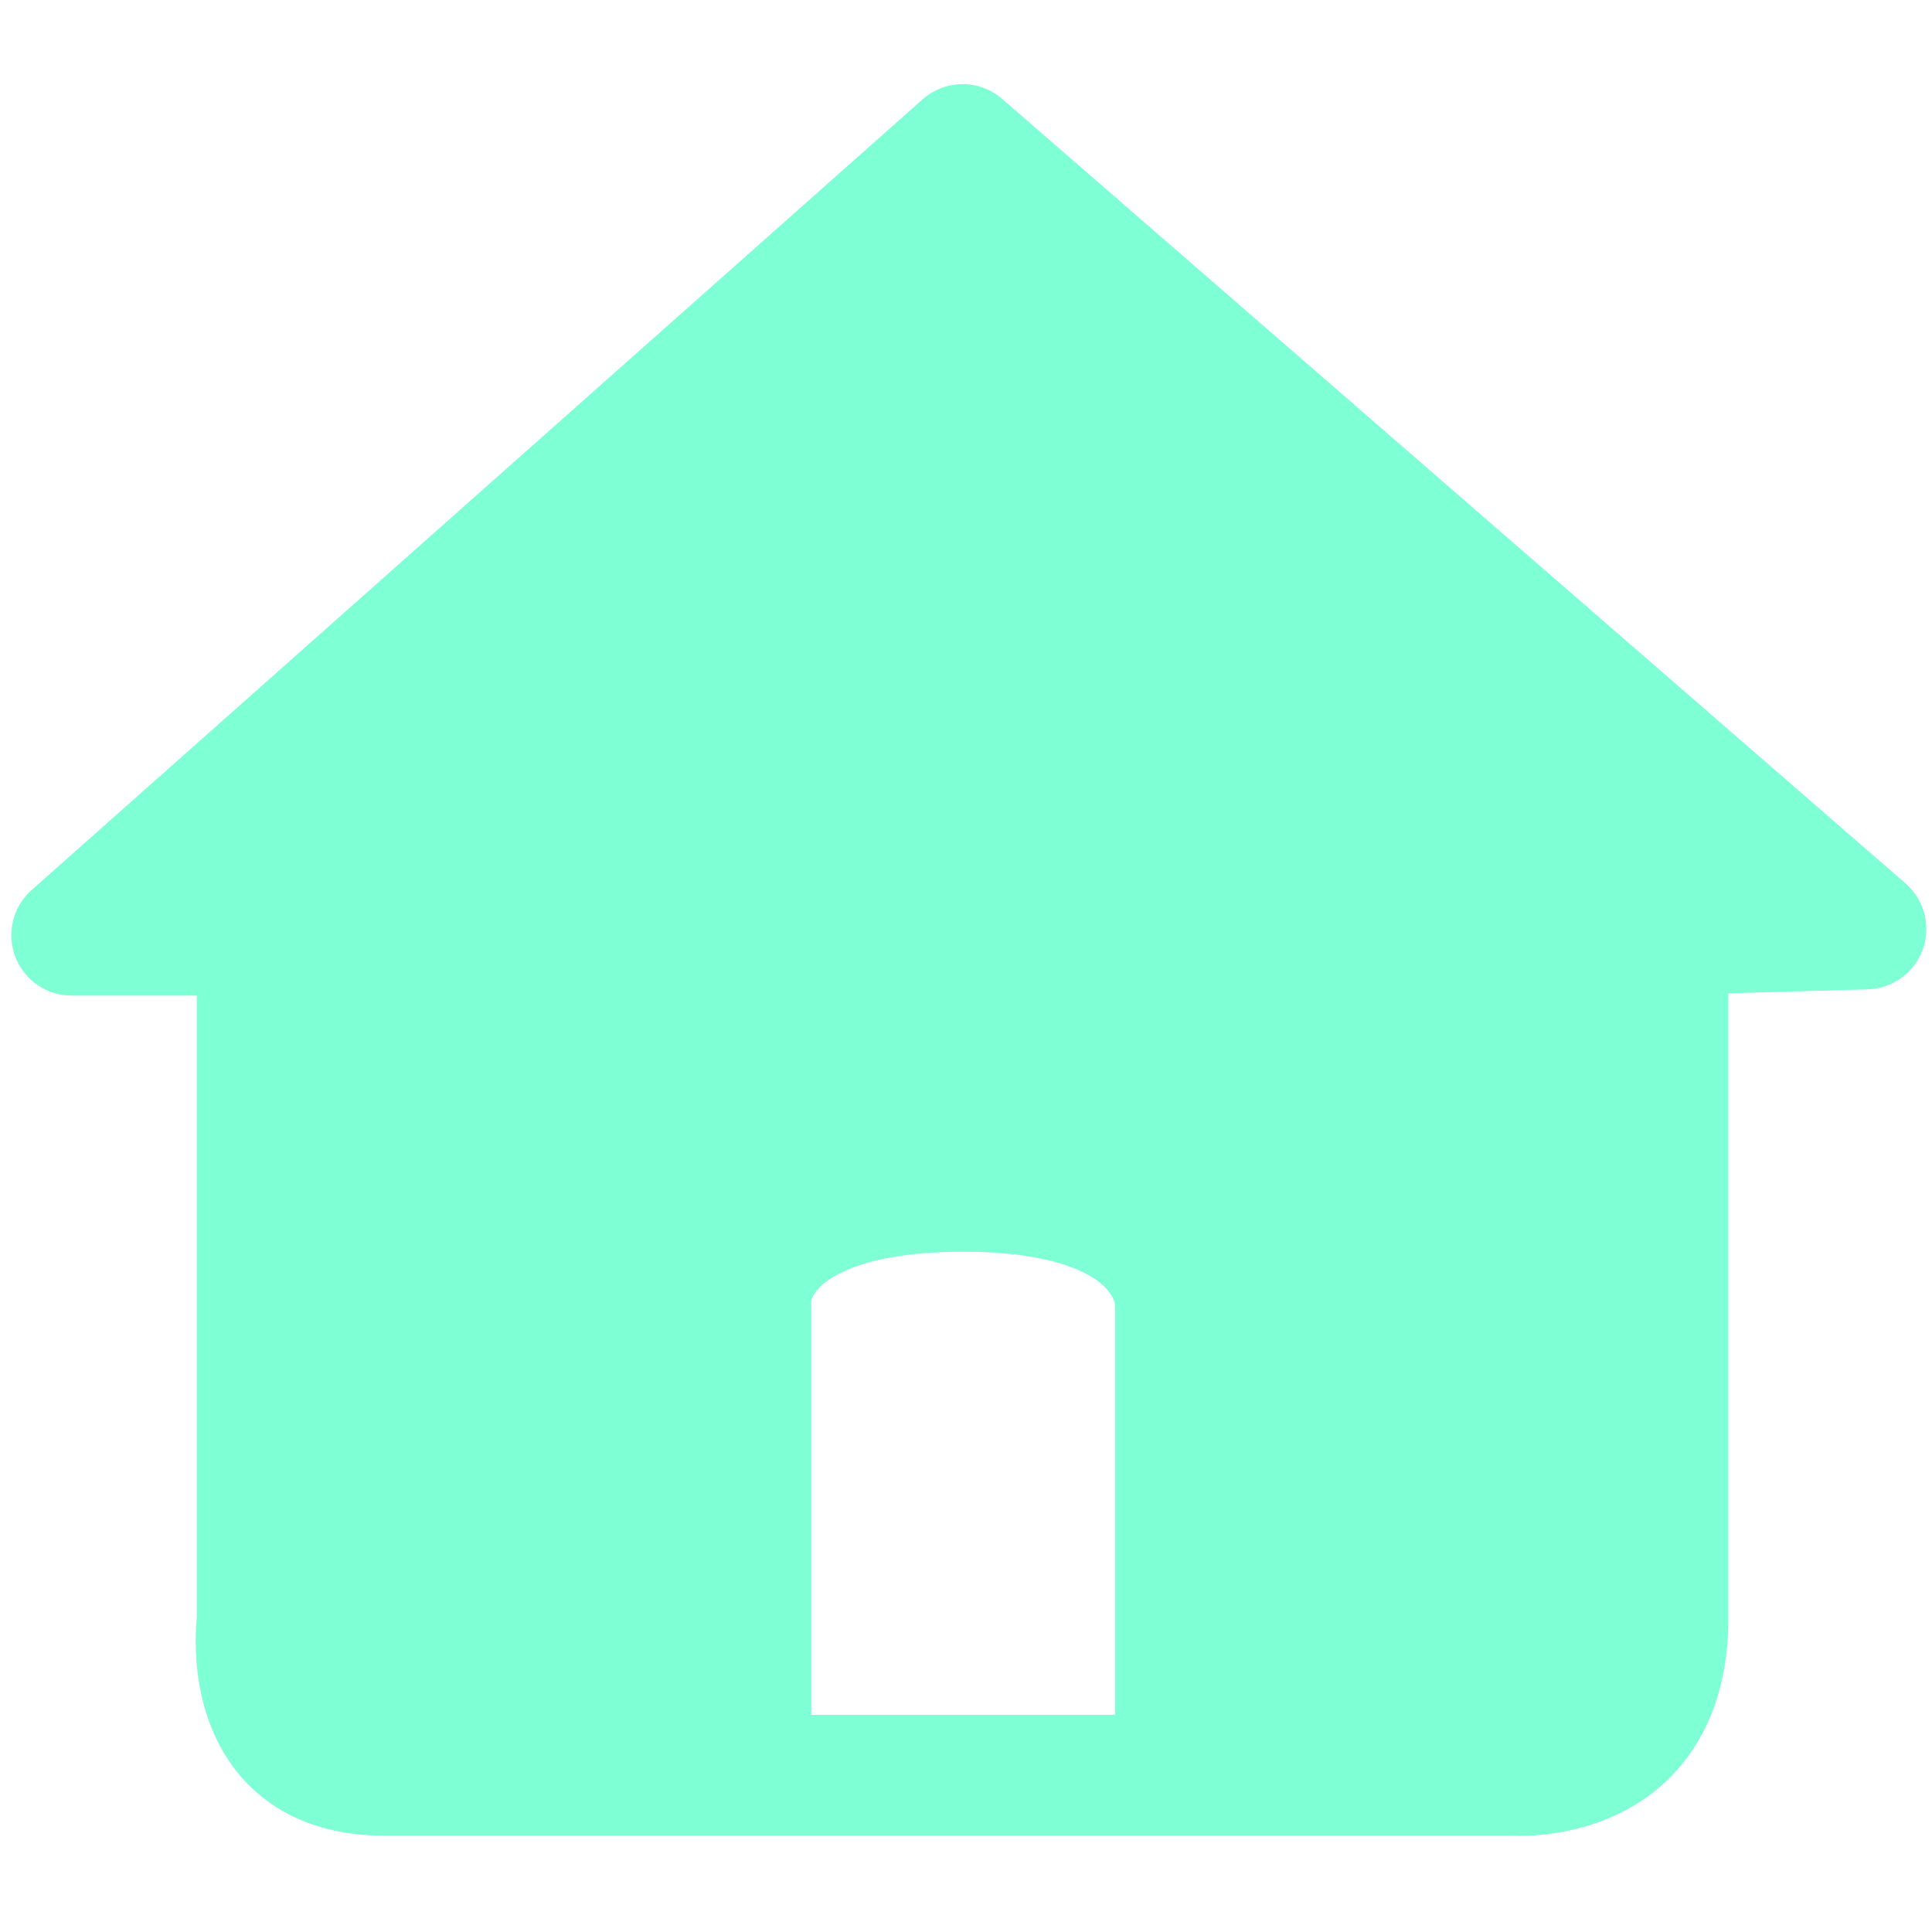
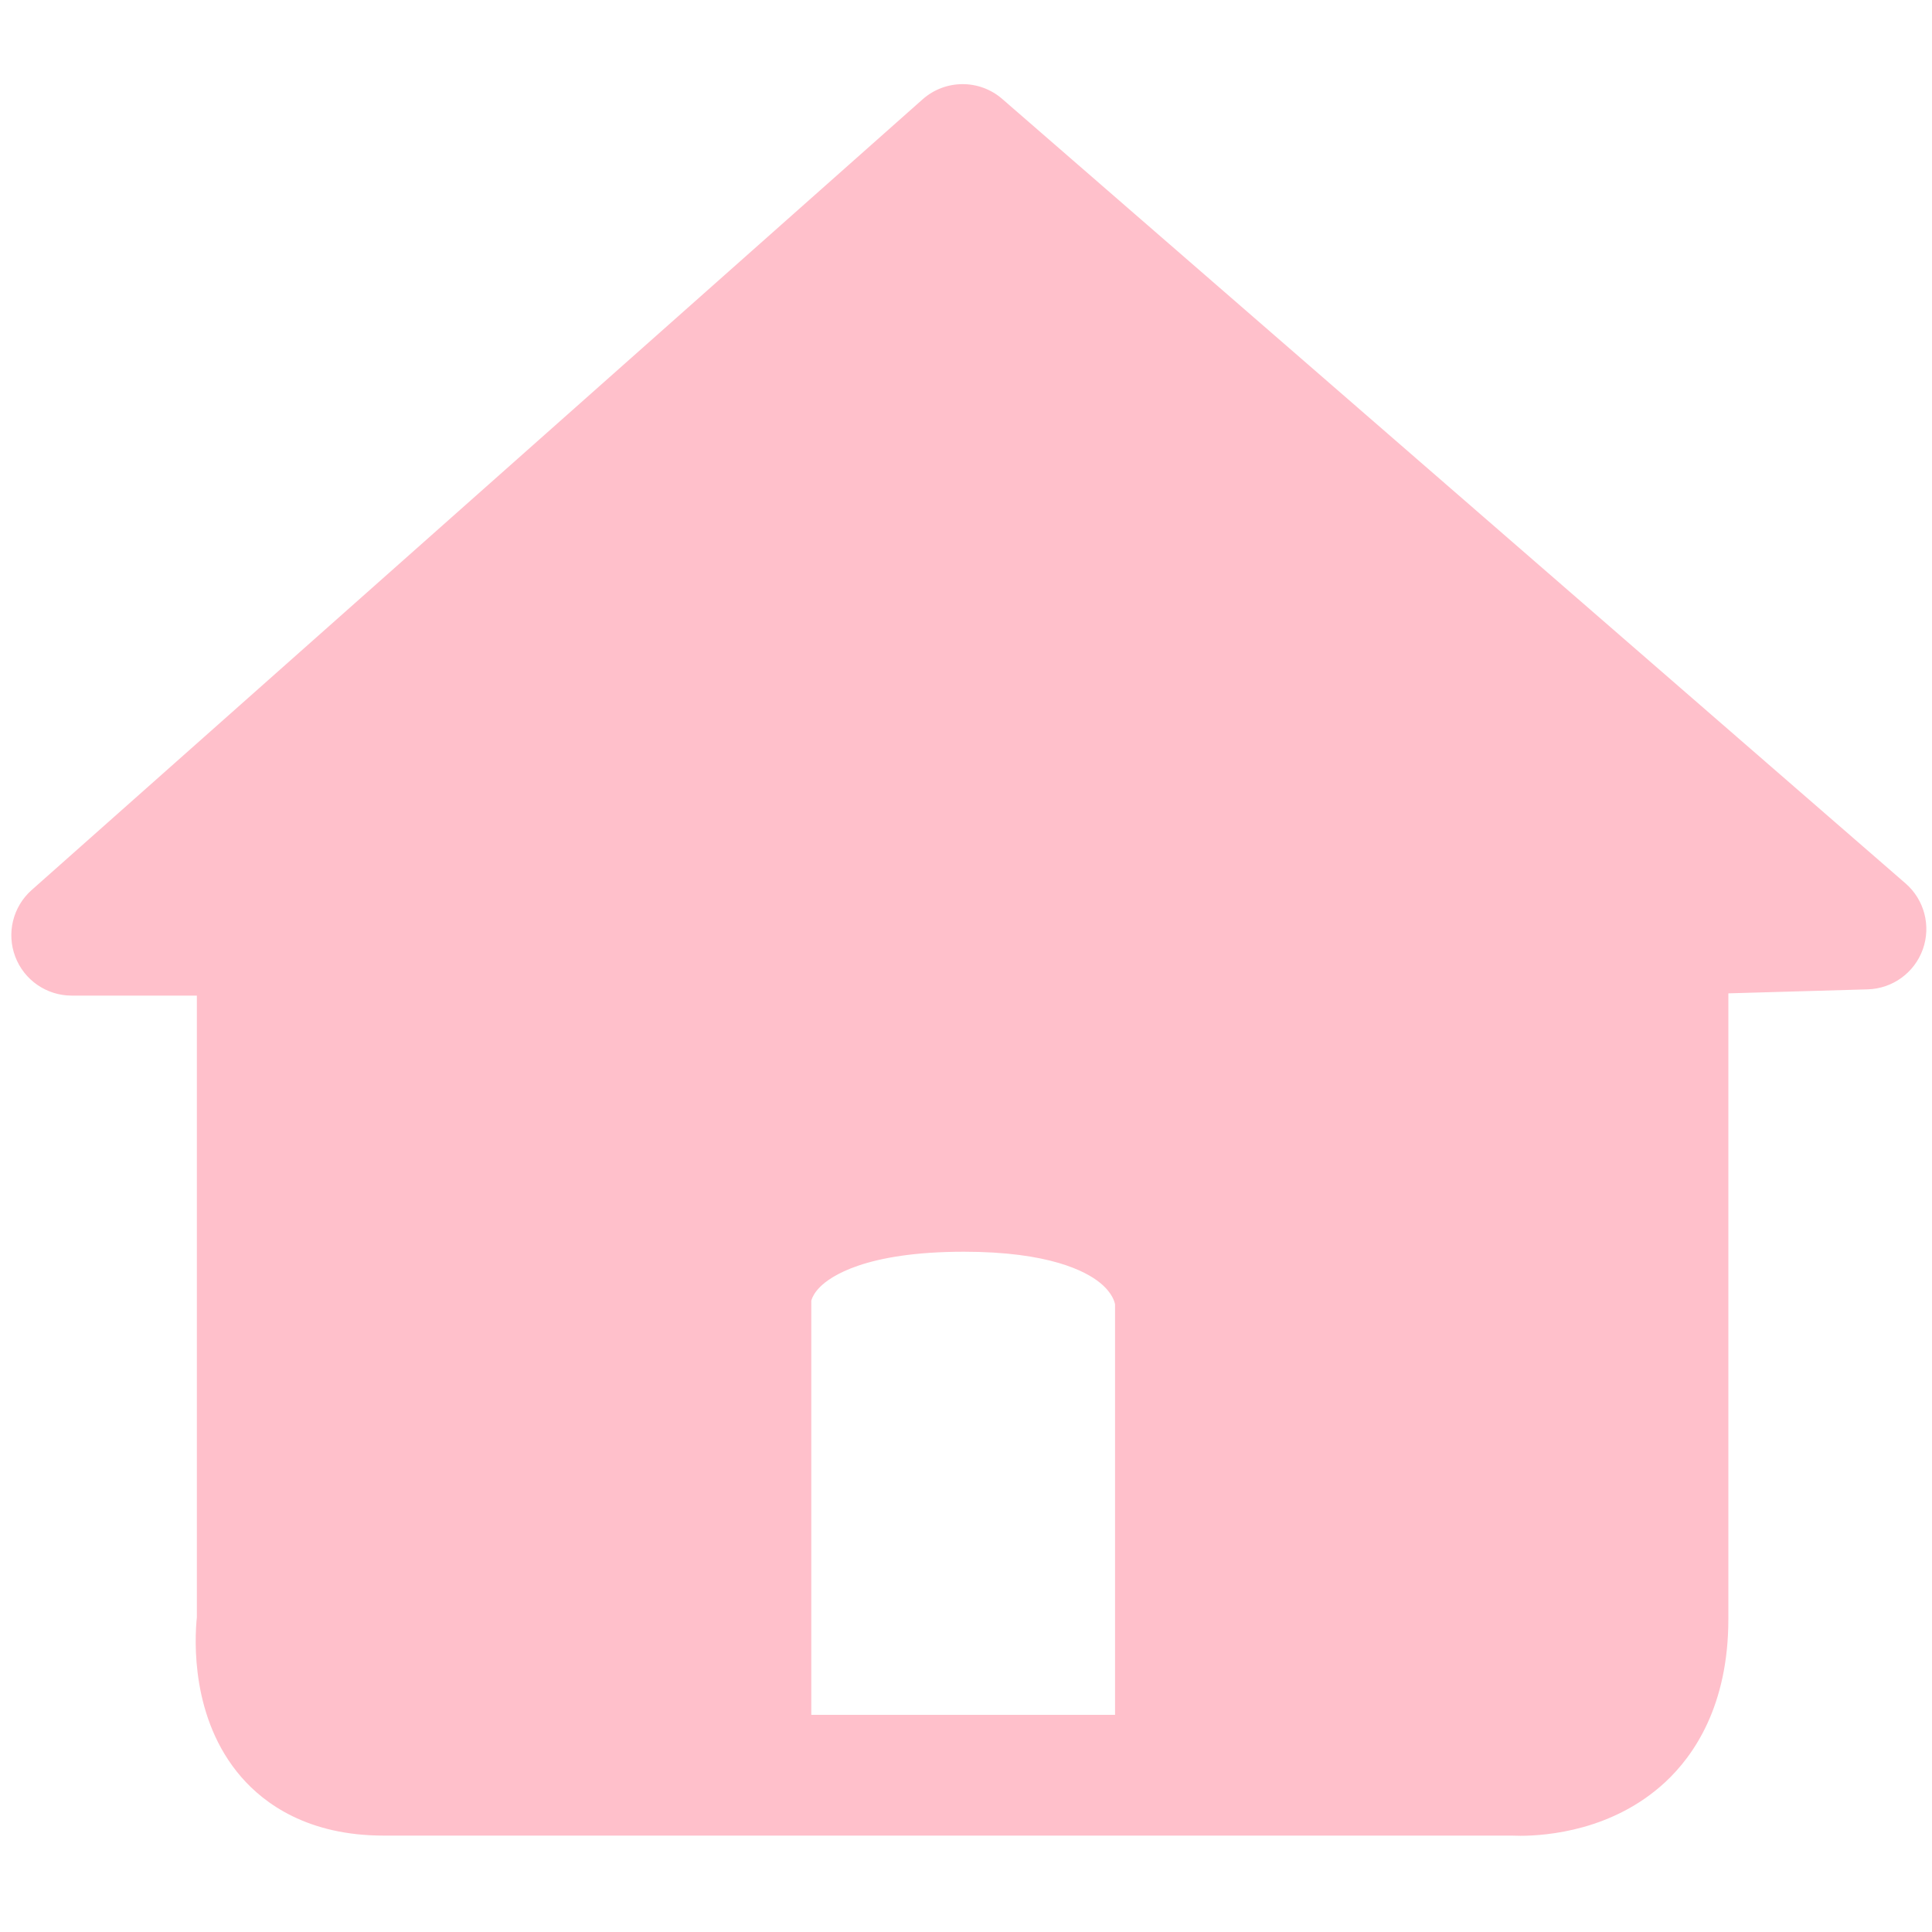
- <svg xmlns="http://www.w3.org/2000/svg" t="1601289321104" class="icon" viewBox="0 0 1024 1024" version="1.1" p-id="8585" width="200" height="200">
+ <svg xmlns="http://www.w3.org/2000/svg" t="1601468498885" class="icon" viewBox="0 0 1024 1024" version="1.1" p-id="5235" width="200" height="200">
  <defs>
    <style type="text/css" />
  </defs>
-   <path d="M805.693 973.005a93.184 93.184 0 0 1-4.669-0.102H203.264c-40.038 0-63.089-16.87-75.366-31.017-26.926-31.002-24.76-73.037-23.552-84.7v-359.526h64v363.909l-0.297 1.884c-0.763 6.4-0.835 26.276 8.289 36.608 1.93 2.186 7.803 8.837 26.931 8.837h600.31l0.748 0.082c2.15 0.077 22.318 0.435 34.995-11.556 8.453-7.992 12.744-21.212 12.744-39.291v-360.755h64v360.755c0 45.875-18.248 72.371-33.556 86.528-27.535 25.462-62.413 28.349-76.815 28.349zM136.351 527.693H37.99A32 32 0 0 1 16.763 471.757l472.218-419.092a32 32 0 0 1 42.225-0.225l478.781 415.79a32 32 0 0 1-20.065 56.146l-104.94 3.016a32 32 0 0 1-1.838-63.974l22.938-0.66-395.628-343.578L122.266 463.688h14.08a32 32 0 0 1 0 64z m266.65 413.512a26.998 26.998 0 0 1-27.003-26.998v-225.843c0-4.869 1.239-24.904 20.019-43.996 22.804-23.173 61.46-34.924 114.903-34.924 52.639 0 90.88 11.909 113.654 35.4 19.226 19.83 20.465 40.704 20.429 46.244v222.254a26.998 26.998 0 1 1-54.001 0v-221.937c-0.179-1.162-1.311-6.103-8.018-11.54-7.567-6.134-26.998-16.42-72.064-16.42-52.275 0-70.845 13.143-76.406 18.79-2.729 2.775-3.876 5.14-4.357 6.63a7.885 7.885 0 0 0-0.154 0.548v224.794a26.998 26.998 0 0 1-27.003 26.998z m6.999-215.199L400.998 931.994l-237.998-13-16.998-254.003 4.997-165.996-70.999-22.999 429.005-389.002 422.994 368.998-42.998 41.001-18.002 370.002-16.998 57.001-224 7.997-3.999-148.997-14.003-100.004-28.001-22.999-54.999-9.001-67.994 6.001-42.004 6.001z" p-id="8586" fill="#7fffd4" />
+   <path d="M805.693 973.005a93.184 93.184 0 0 1-4.669-0.102H203.264c-40.038 0-63.089-16.87-75.366-31.017-26.926-31.002-24.76-73.037-23.552-84.7v-359.526h64v363.909l-0.297 1.884c-0.763 6.4-0.835 26.276 8.289 36.608 1.93 2.186 7.803 8.837 26.931 8.837h600.31l0.748 0.082c2.15 0.077 22.318 0.435 34.995-11.556 8.453-7.992 12.744-21.212 12.744-39.291v-360.755h64v360.755c0 45.875-18.248 72.371-33.556 86.528-27.535 25.462-62.413 28.349-76.815 28.349zM136.351 527.693H37.99A32 32 0 0 1 16.763 471.757l472.218-419.092a32 32 0 0 1 42.225-0.225l478.781 415.79a32 32 0 0 1-20.065 56.146l-104.94 3.016a32 32 0 0 1-1.838-63.974l22.938-0.66-395.628-343.578L122.266 463.688h14.08a32 32 0 0 1 0 64z m266.65 413.512a26.998 26.998 0 0 1-27.003-26.998v-225.843c0-4.869 1.239-24.904 20.019-43.996 22.804-23.173 61.46-34.924 114.903-34.924 52.639 0 90.88 11.909 113.654 35.4 19.226 19.83 20.465 40.704 20.429 46.244v222.254a26.998 26.998 0 1 1-54.001 0v-221.937c-0.179-1.162-1.311-6.103-8.018-11.54-7.567-6.134-26.998-16.42-72.064-16.42-52.275 0-70.845 13.143-76.406 18.79-2.729 2.775-3.876 5.14-4.357 6.63a7.885 7.885 0 0 0-0.154 0.548v224.794a26.998 26.998 0 0 1-27.003 26.998z m6.999-215.199L400.998 931.994l-237.998-13-16.998-254.003 4.997-165.996-70.999-22.999 429.005-389.002 422.994 368.998-42.998 41.001-18.002 370.002-16.998 57.001-224 7.997-3.999-148.997-14.003-100.004-28.001-22.999-54.999-9.001-67.994 6.001-42.004 6.001z" p-id="5236" fill="#ffc0cb" />
</svg>
